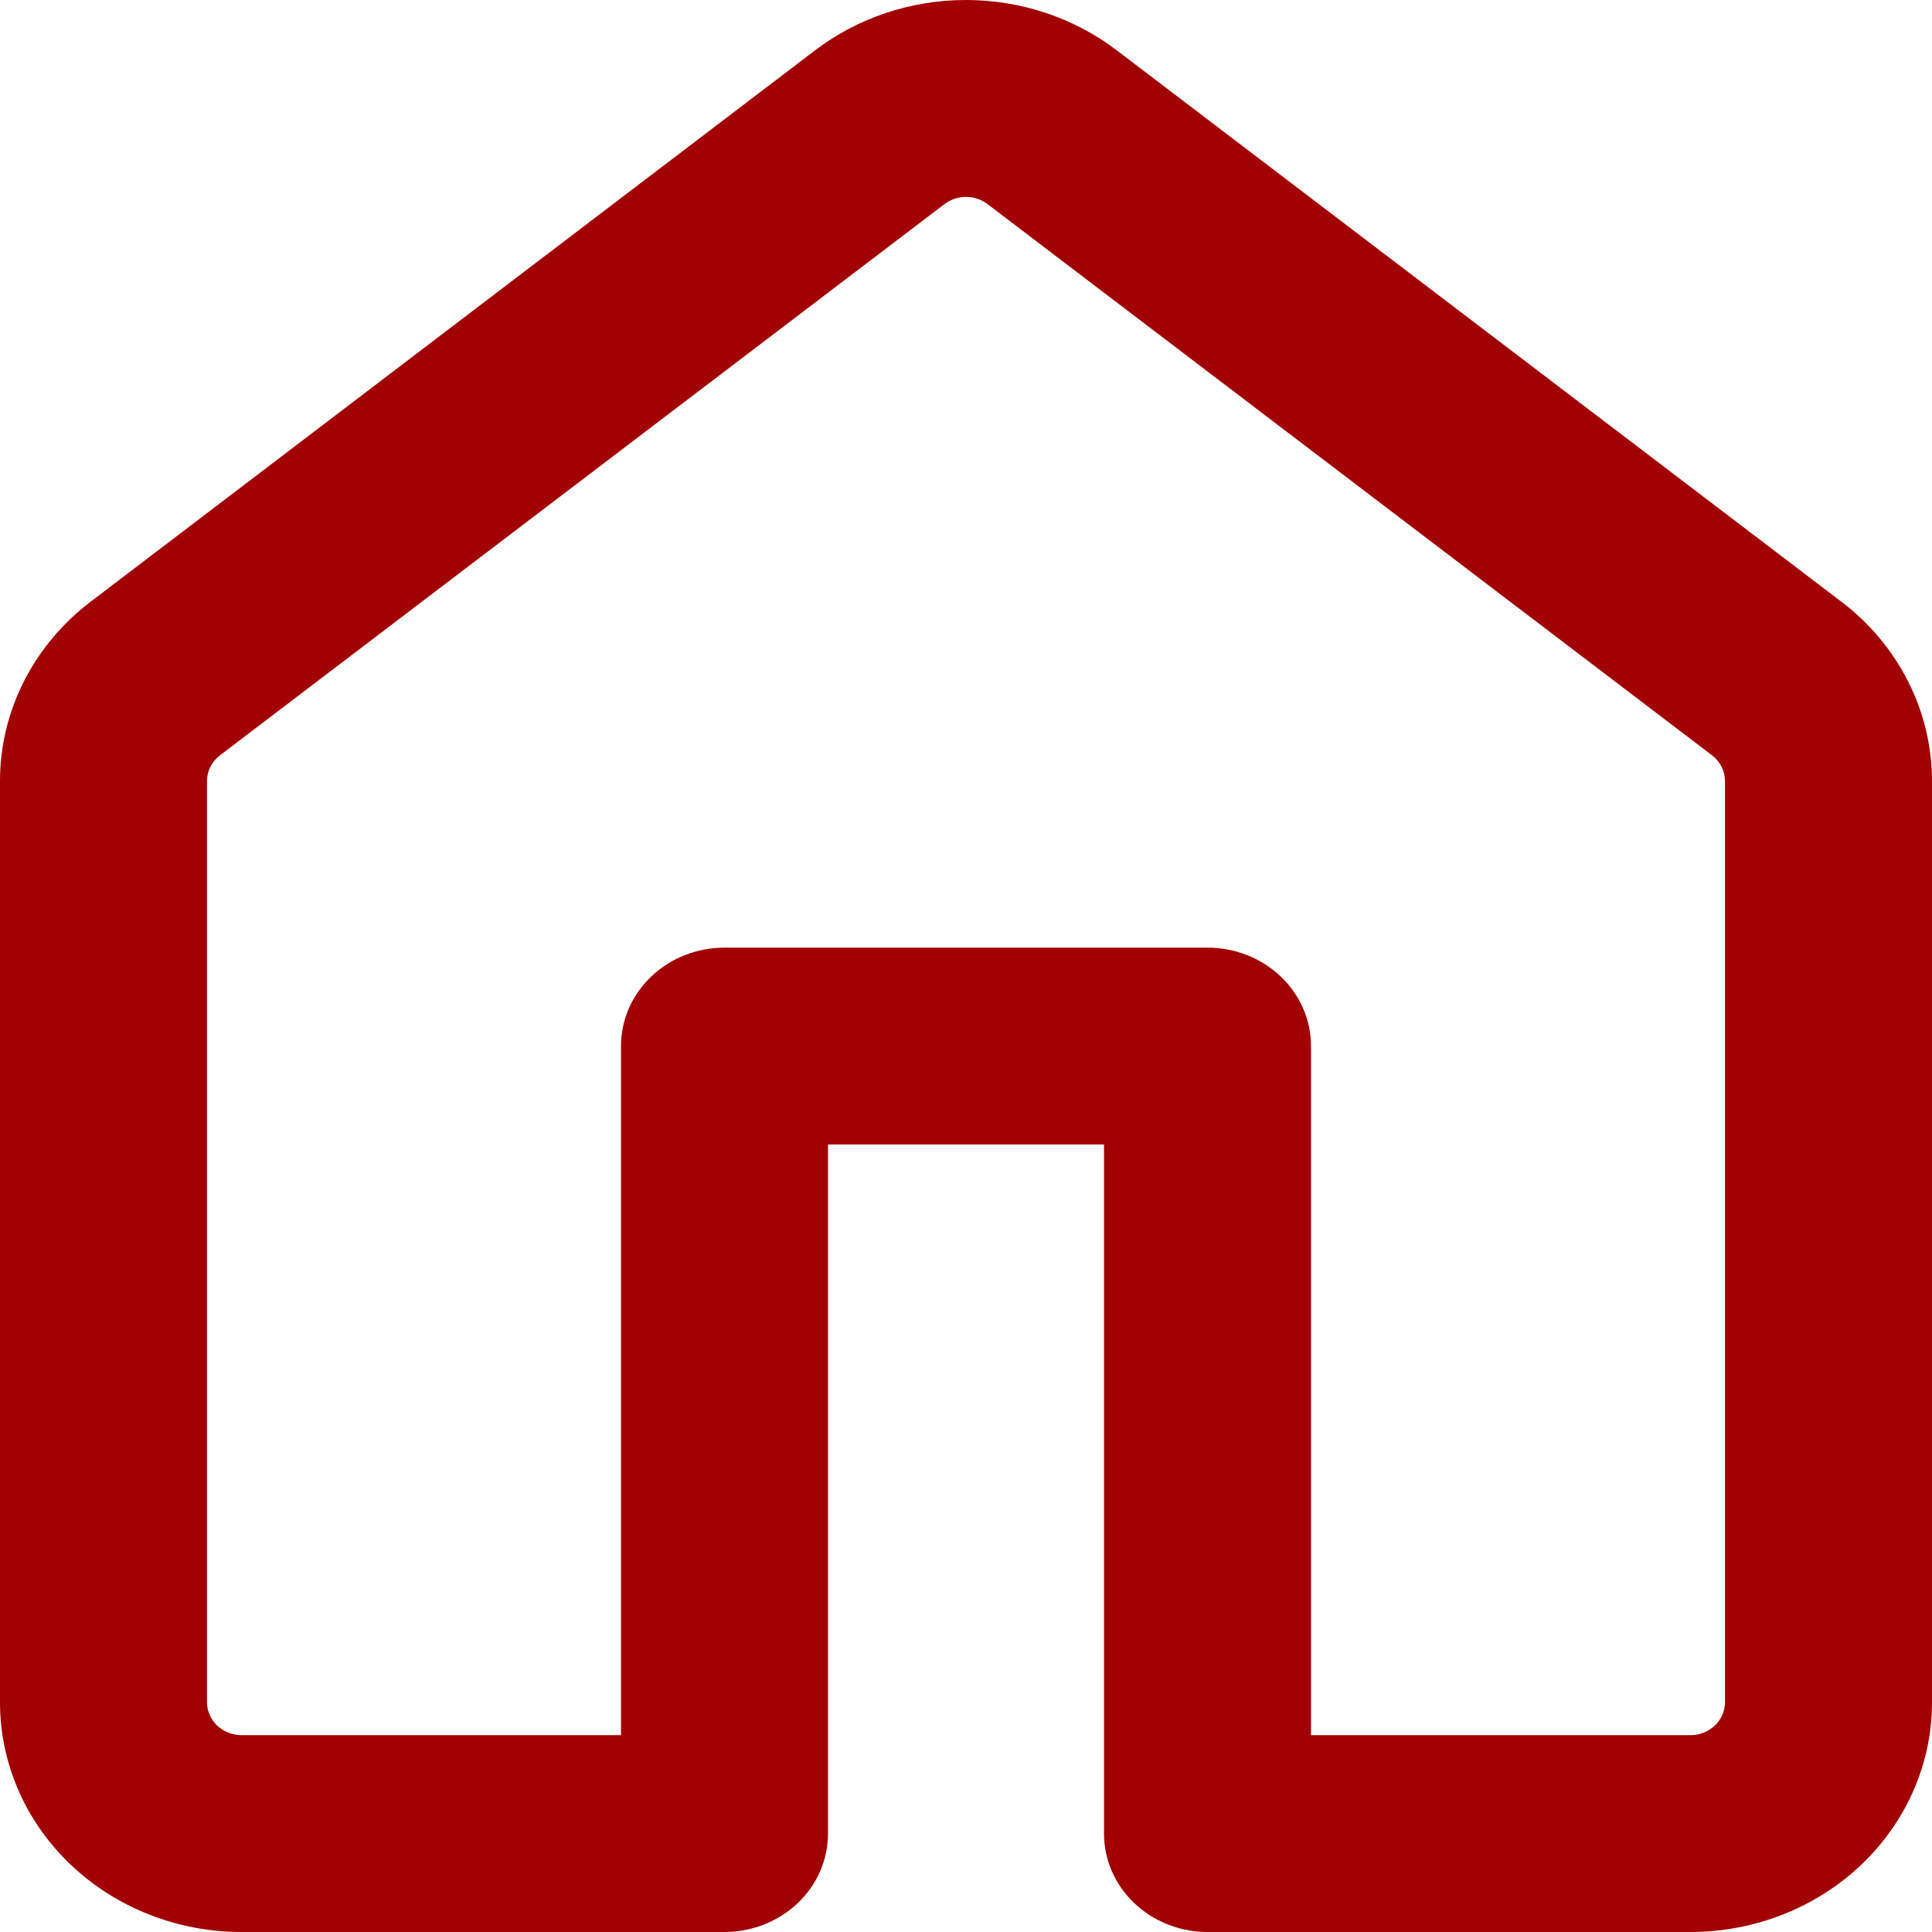
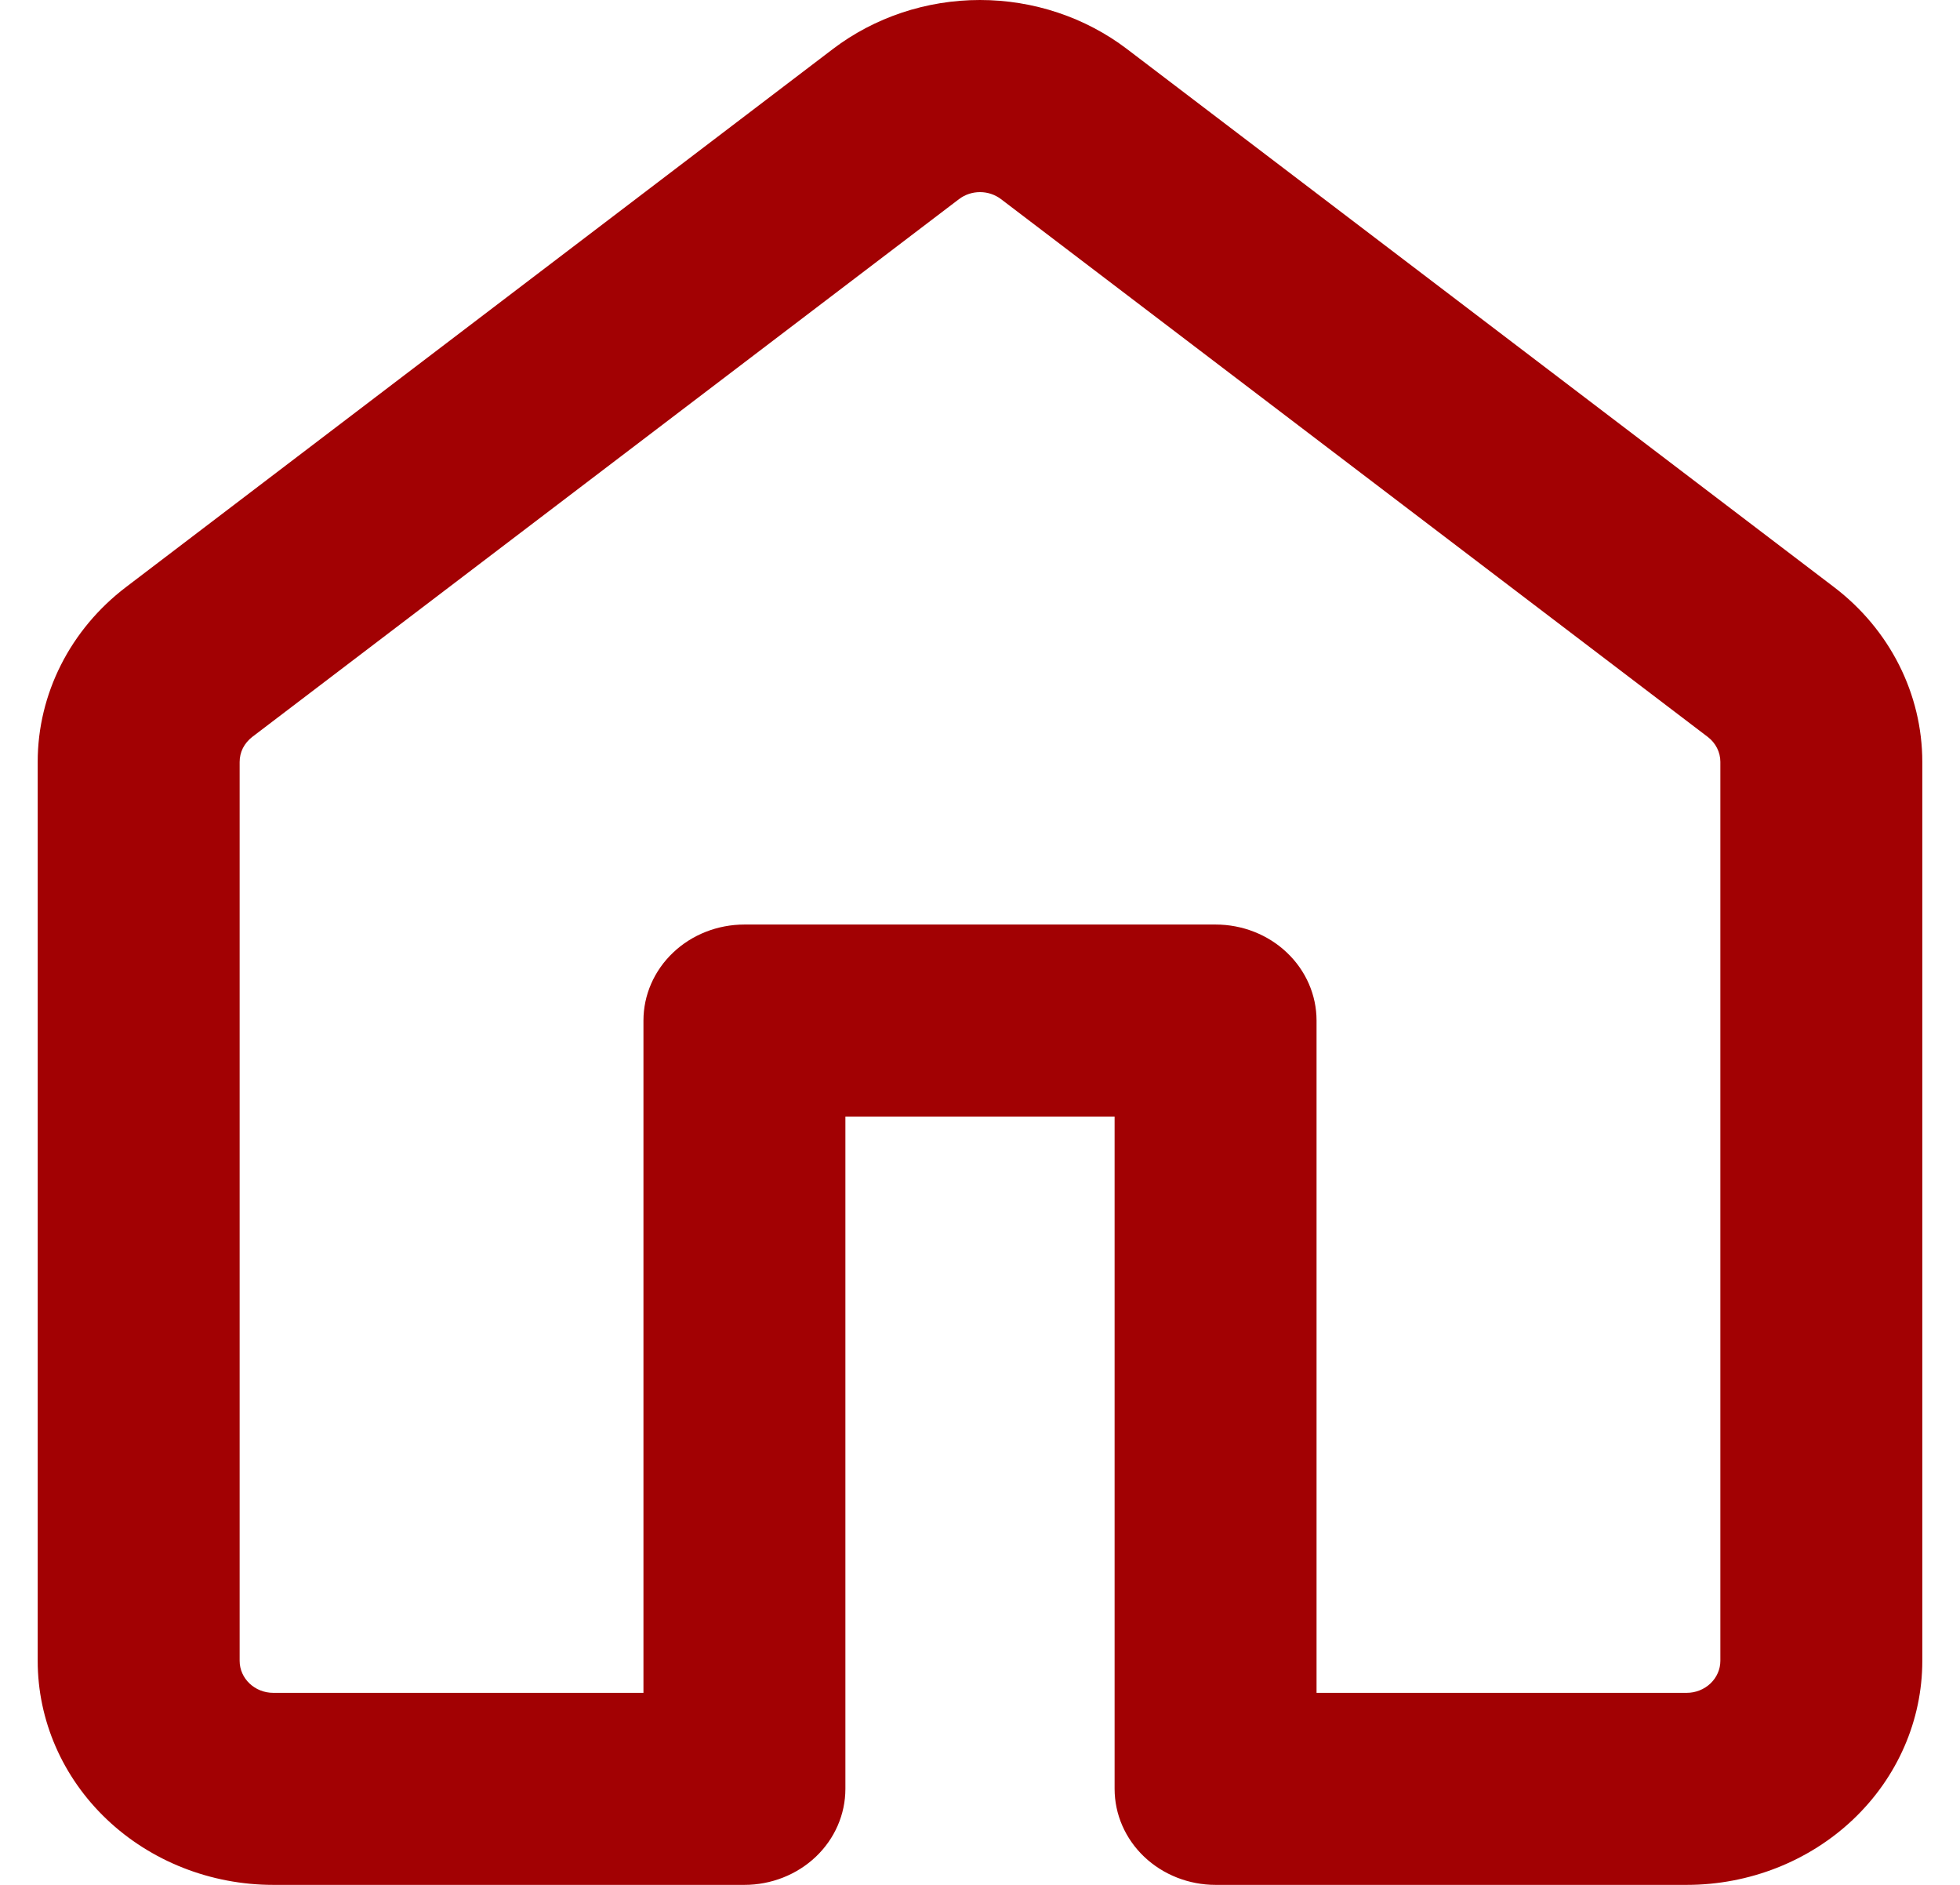
- <svg xmlns="http://www.w3.org/2000/svg" width="26" height="26" viewBox="0 0 26 26" fill="none">
+ <svg xmlns="http://www.w3.org/2000/svg" width="26" height="25" viewBox="0 0 26 26" fill="none">
  <path d="M10.968 0.678C11.544 0.239 12.261 0 12.999 0C13.737 0 14.454 0.239 15.03 0.678L24.78 8.097C25.551 8.683 26 9.572 26 10.511V22.909C26 23.729 25.658 24.515 25.048 25.095C24.439 25.674 23.612 26 22.75 26H16.25C15.881 26 15.526 25.86 15.265 25.612C15.004 25.364 14.857 25.027 14.857 24.675V15.402H11.143V24.675C11.143 25.027 10.996 25.364 10.735 25.612C10.474 25.86 10.119 26 9.75 26H3.25C2.388 26 1.561 25.674 0.952 25.095C0.342 24.515 0 23.729 0 22.909V10.509C0 9.572 0.449 8.683 1.22 8.097L10.968 0.678ZM13.29 2.747C13.207 2.684 13.105 2.65 13 2.65C12.895 2.65 12.793 2.684 12.71 2.747L2.96 10.165C2.906 10.207 2.862 10.259 2.831 10.319C2.801 10.379 2.786 10.445 2.786 10.511V22.909C2.786 23.153 2.994 23.351 3.25 23.351H8.357V14.077C8.357 13.726 8.504 13.389 8.765 13.141C9.026 12.892 9.381 12.753 9.75 12.753H16.25C16.619 12.753 16.974 12.892 17.235 13.141C17.496 13.389 17.643 13.726 17.643 14.077V23.351H22.75C22.873 23.351 22.991 23.304 23.078 23.221C23.165 23.138 23.214 23.026 23.214 22.909V10.509C23.214 10.443 23.198 10.378 23.168 10.318C23.138 10.259 23.094 10.206 23.04 10.165L13.29 2.747Z" fill="#A20103" />
</svg>
